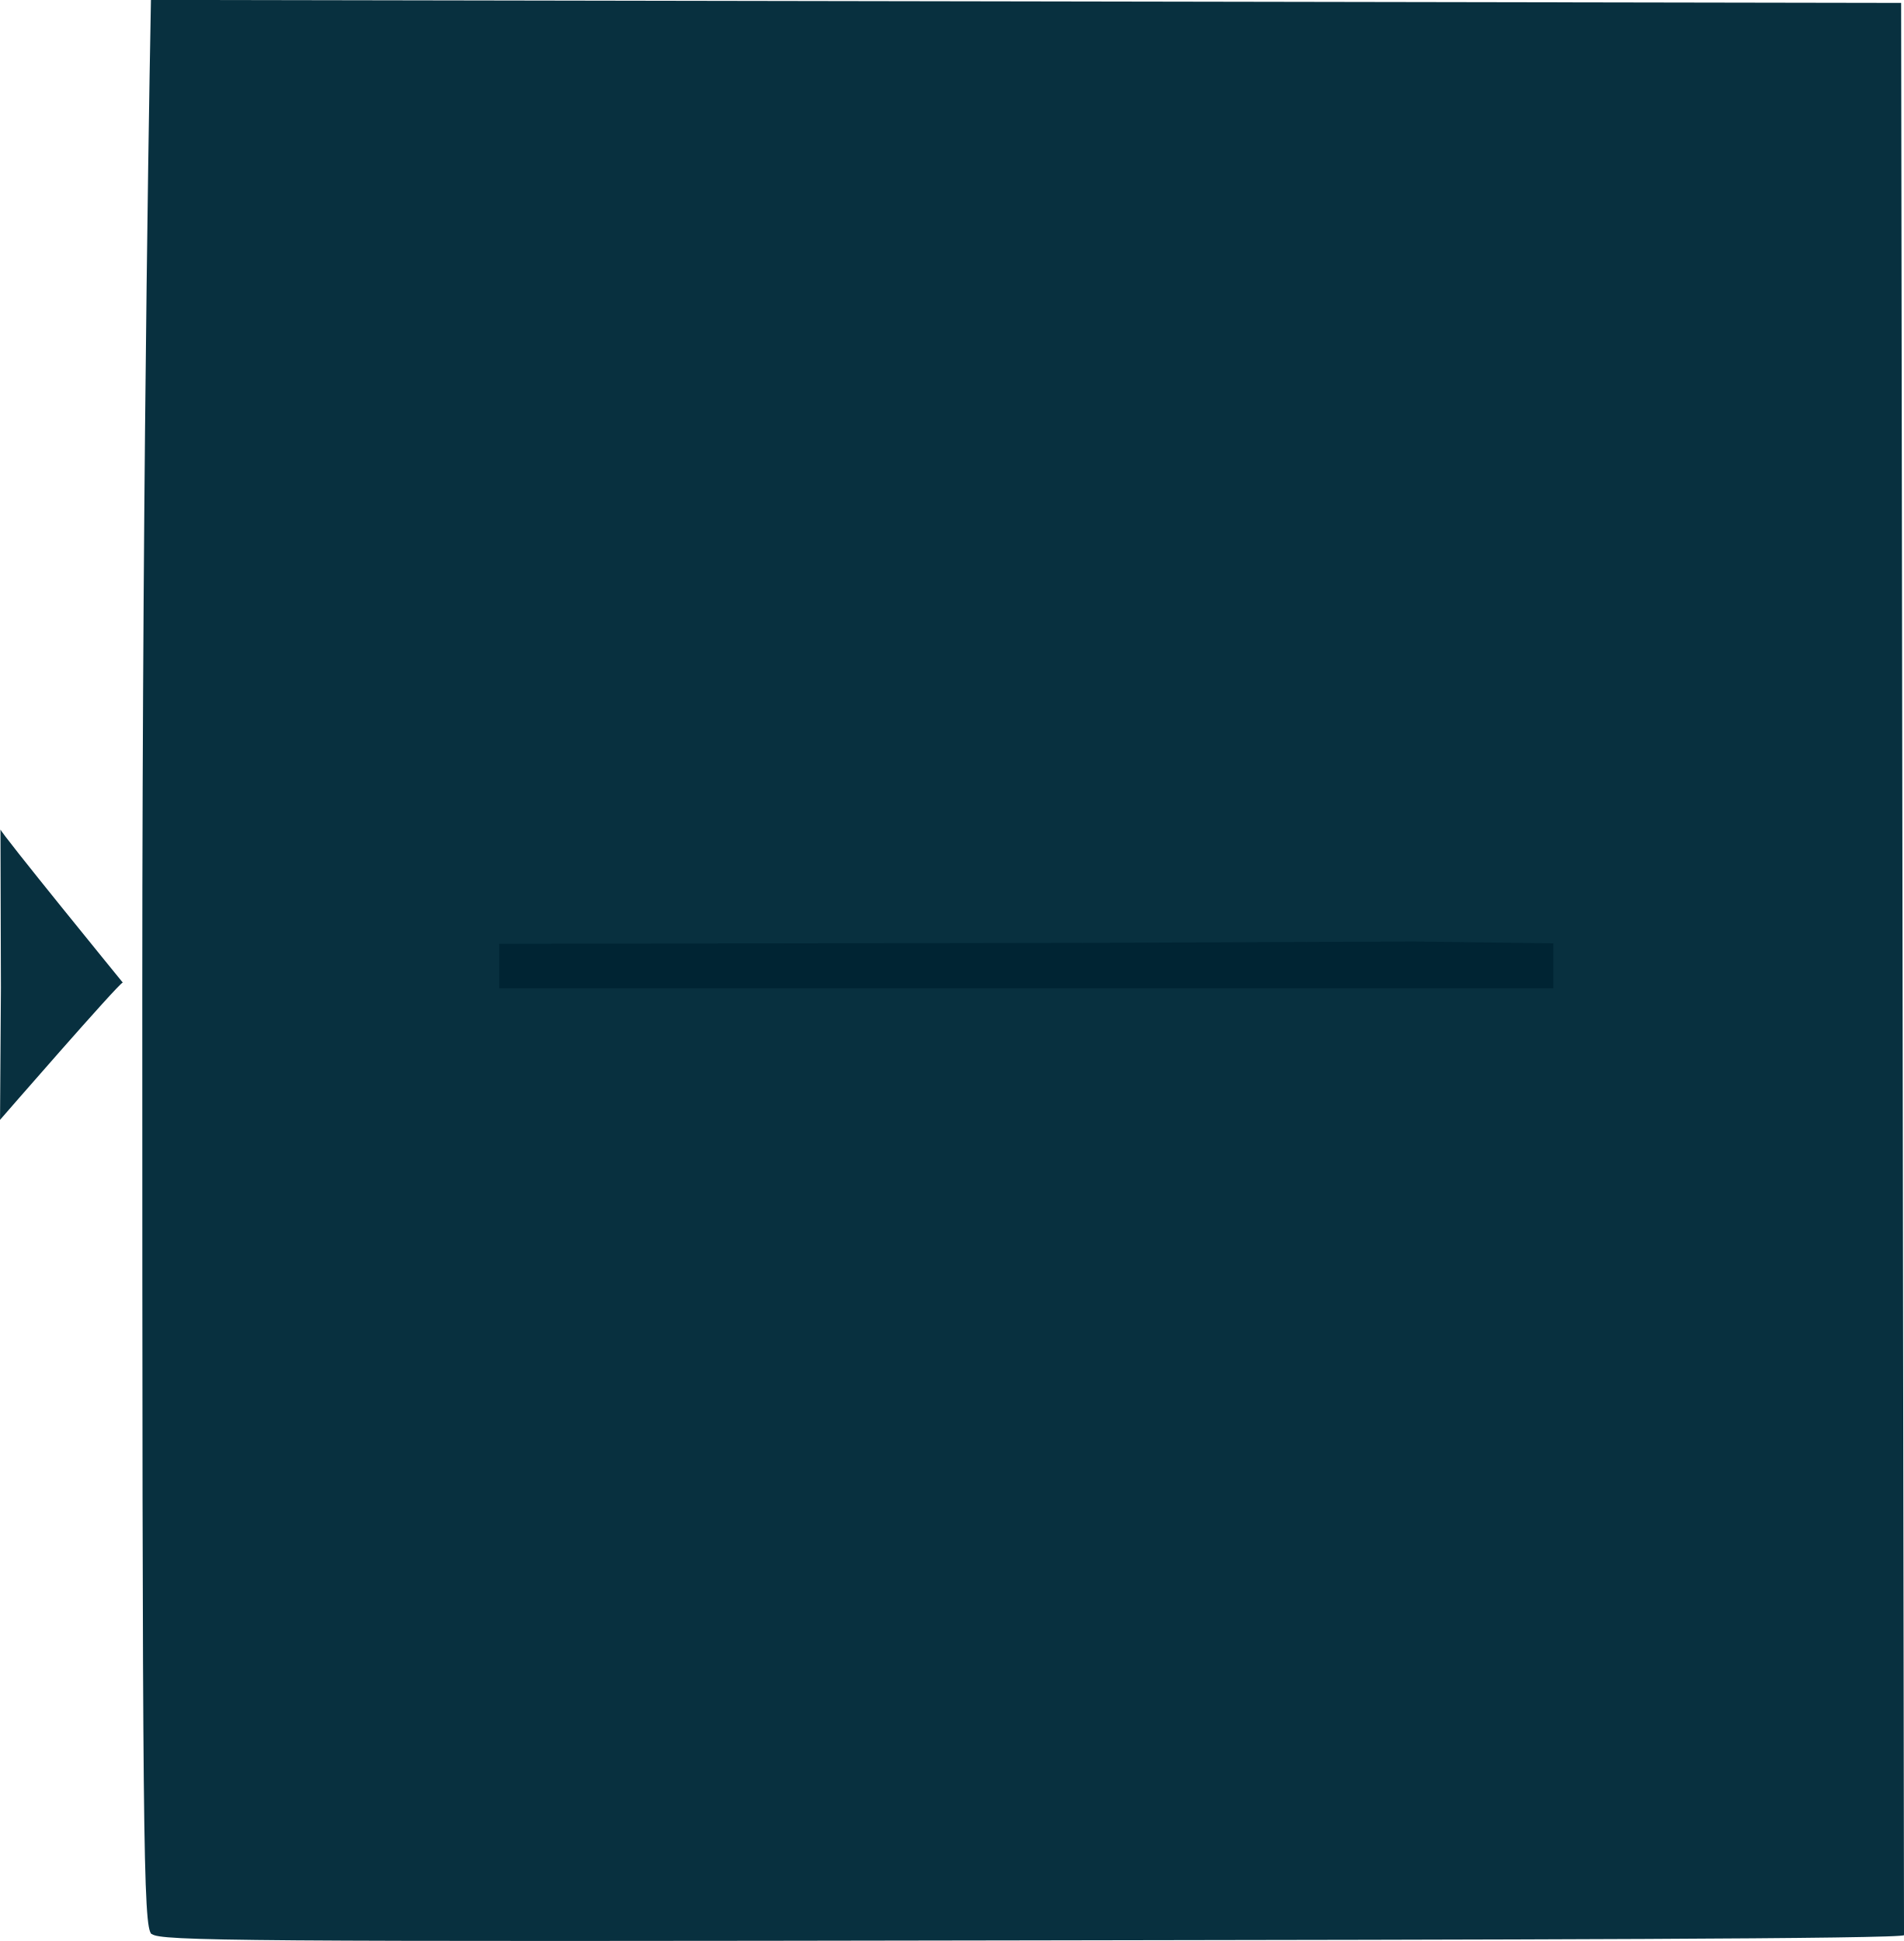
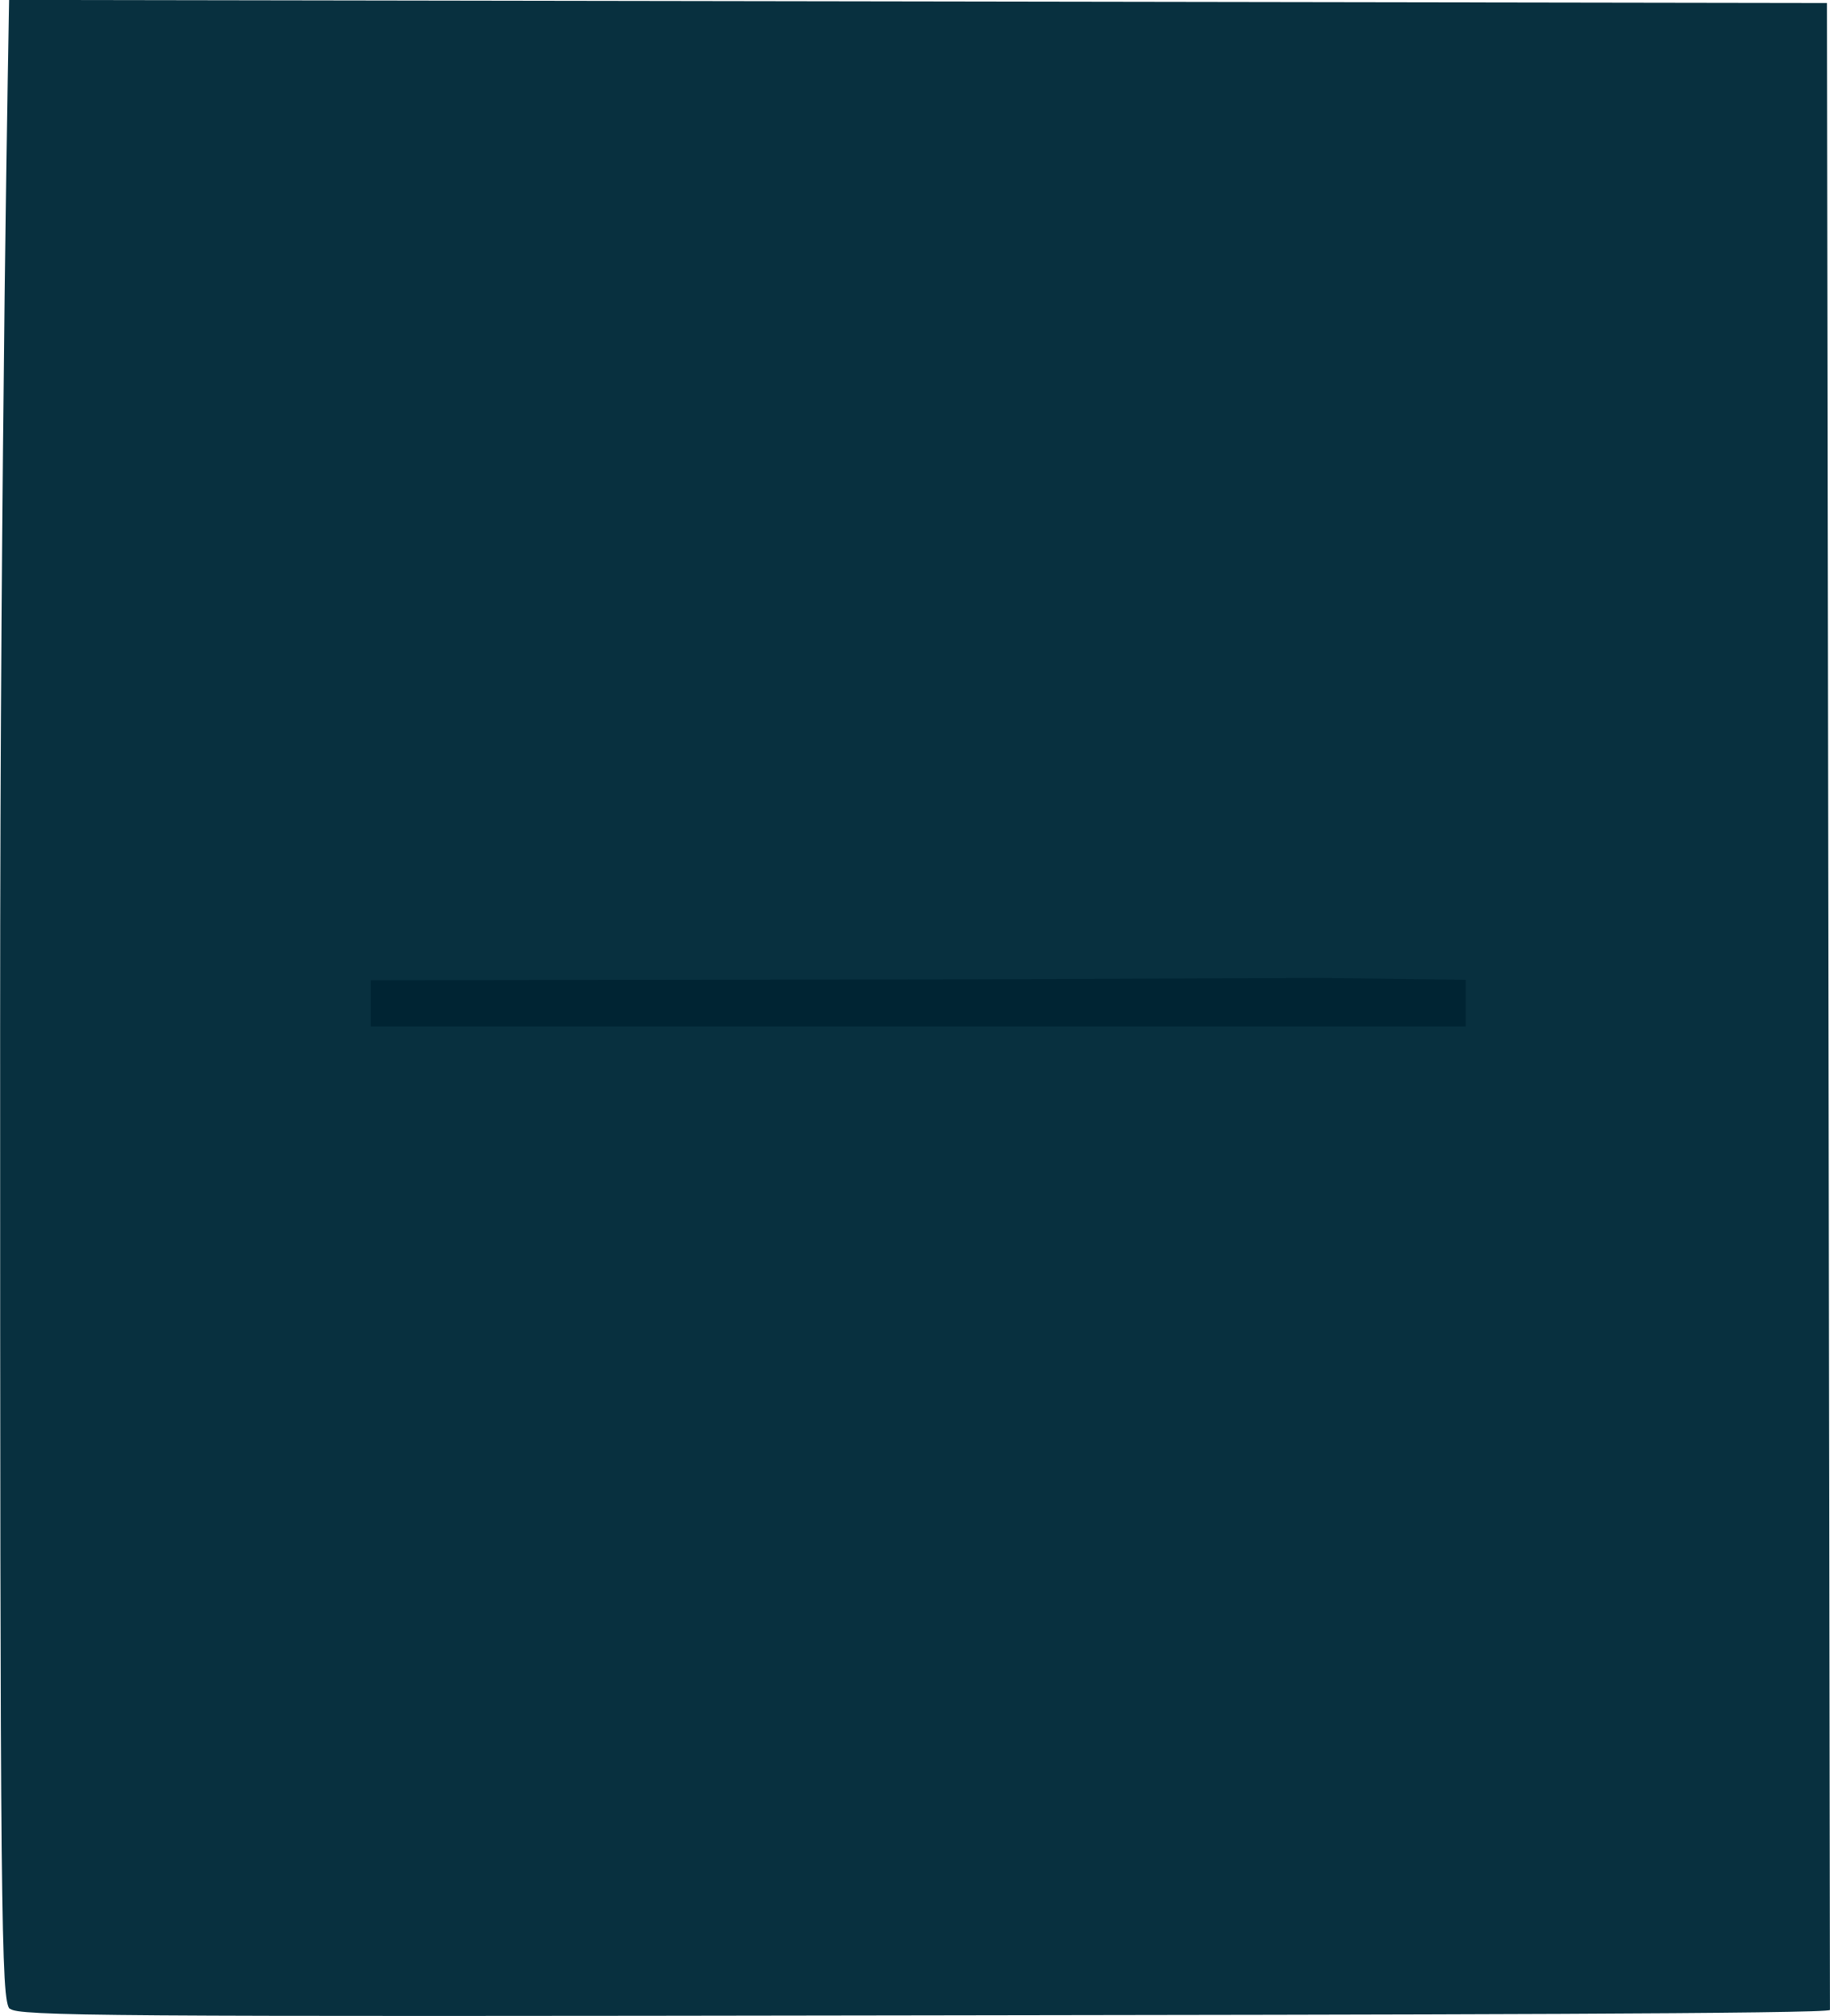
- <svg xmlns="http://www.w3.org/2000/svg" width="8.578mm" height="8.747mm" viewBox="0 0 8.578 8.747" version="1.1" id="svg1">
+ <svg xmlns="http://www.w3.org/2000/svg" width="7.938mm" height="8.747mm" viewBox="0 0 7.938 8.747" version="1.1" id="svg1">
  <defs id="defs1" />
-   <g id="layer1" transform="translate(-29.81038,-108.2165)">
+   <g id="layer1" transform="translate(-30.45091,-108.2165)">
    <g id="g6" transform="matrix(1,0,0,1.033146,120.8515,55.49786)">
      <path style="fill:#08303f;fill-opacity:1;fill-rule:evenodd;stroke:#000000;stroke-width:0;paint-order:stroke fill markers" d="m -90.358,59.464 c -0.038,-0.031 -0.042,-0.39 -0.042,-4.113 0,-2.442 0.039,-4.324 0.039,-4.324 l 7.886,0.013 0.013,8.428 c 2.5e-5,0.017 -1.792,0.02 -3.943,0.023 -3.567,0.006 -3.914,0.003 -3.952,-0.028 z" id="path110-8-2" />
-       <path style="fill:#08303f;fill-opacity:1;fill-rule:evenodd;stroke:#000000;stroke-width:0;paint-order:stroke fill markers" d="m -91.037,55.333 c 0,0.031 -0.002,-0.688 -0.002,-0.688 -0.005,0.008 0.551,0.668 0.551,0.668 -0.019,0.004 -0.553,0.599 -0.553,0.599 z" id="path112-9-35" />
      <path d="m -84.042,55.239 v -0.097 l -0.314,-0.004 -0.314,-0.004 -0.737,0.003 -0.737,0.003 -1.324,0.002 -1.324,0.002 v 0.097 0.097 h 2.375 2.375 z" style="fill:#002433;fill-opacity:1;stroke-width:0.225" id="path1-7-1" />
    </g>
  </g>
</svg>
